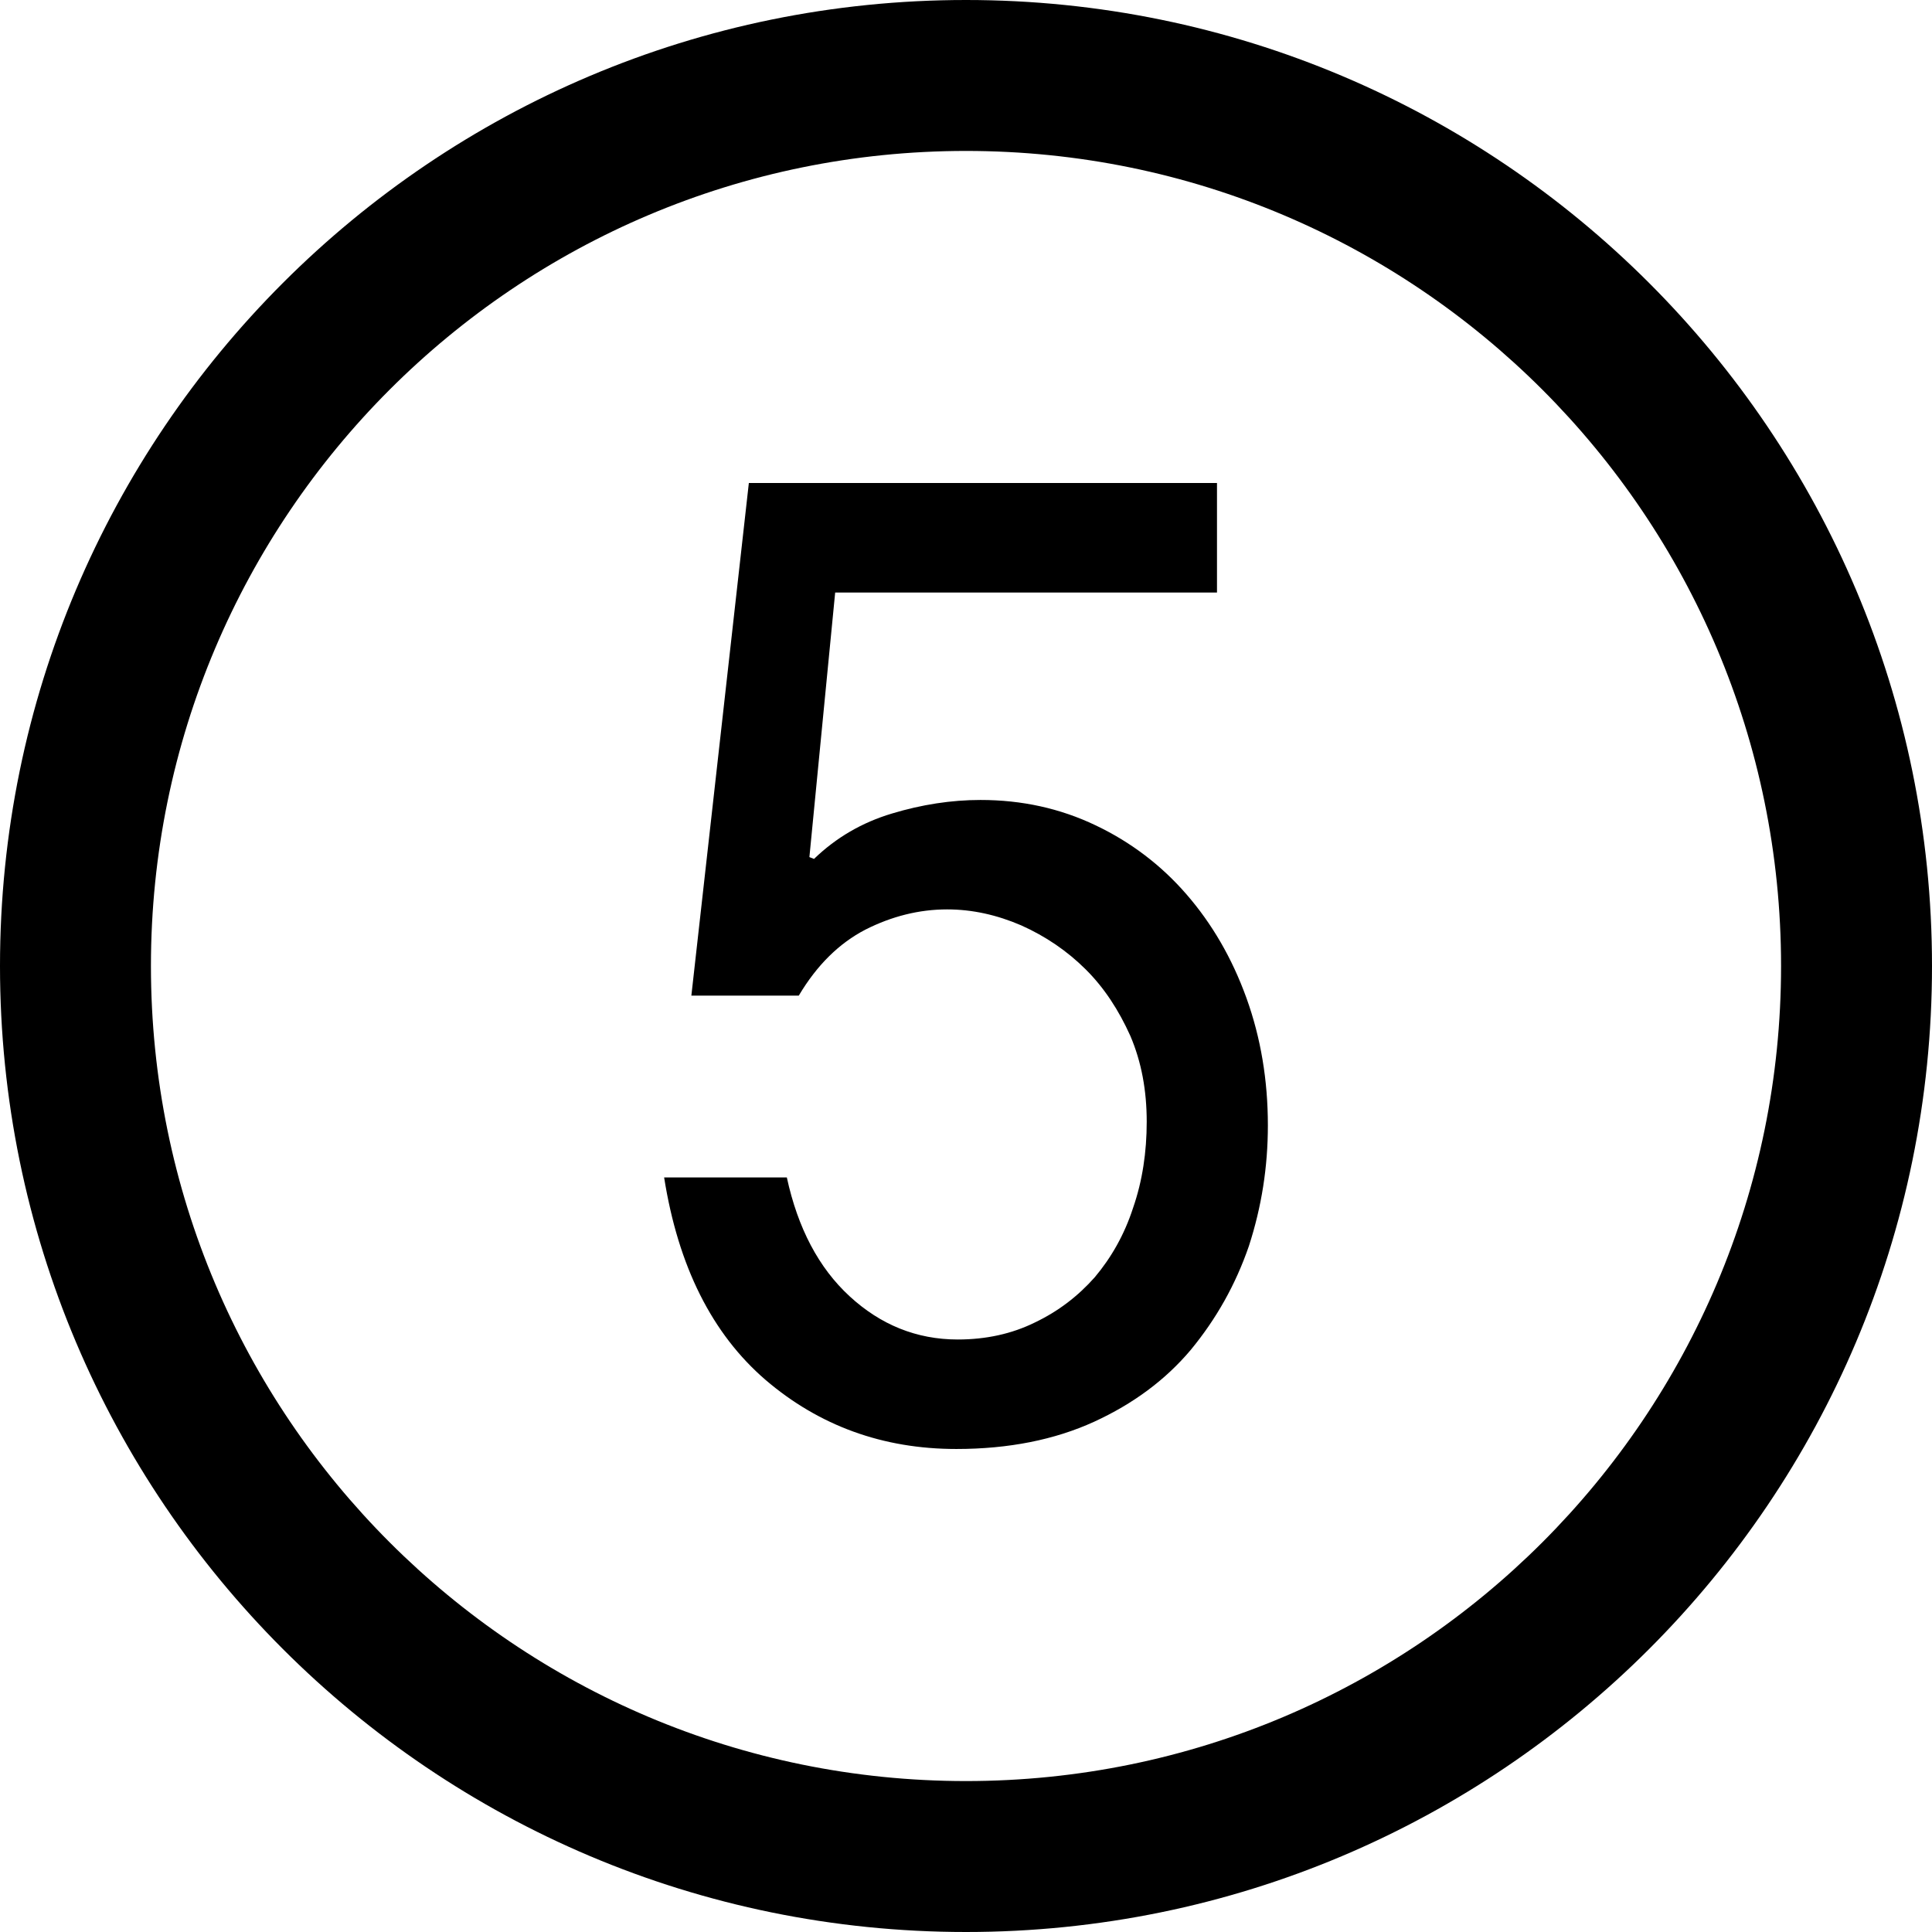
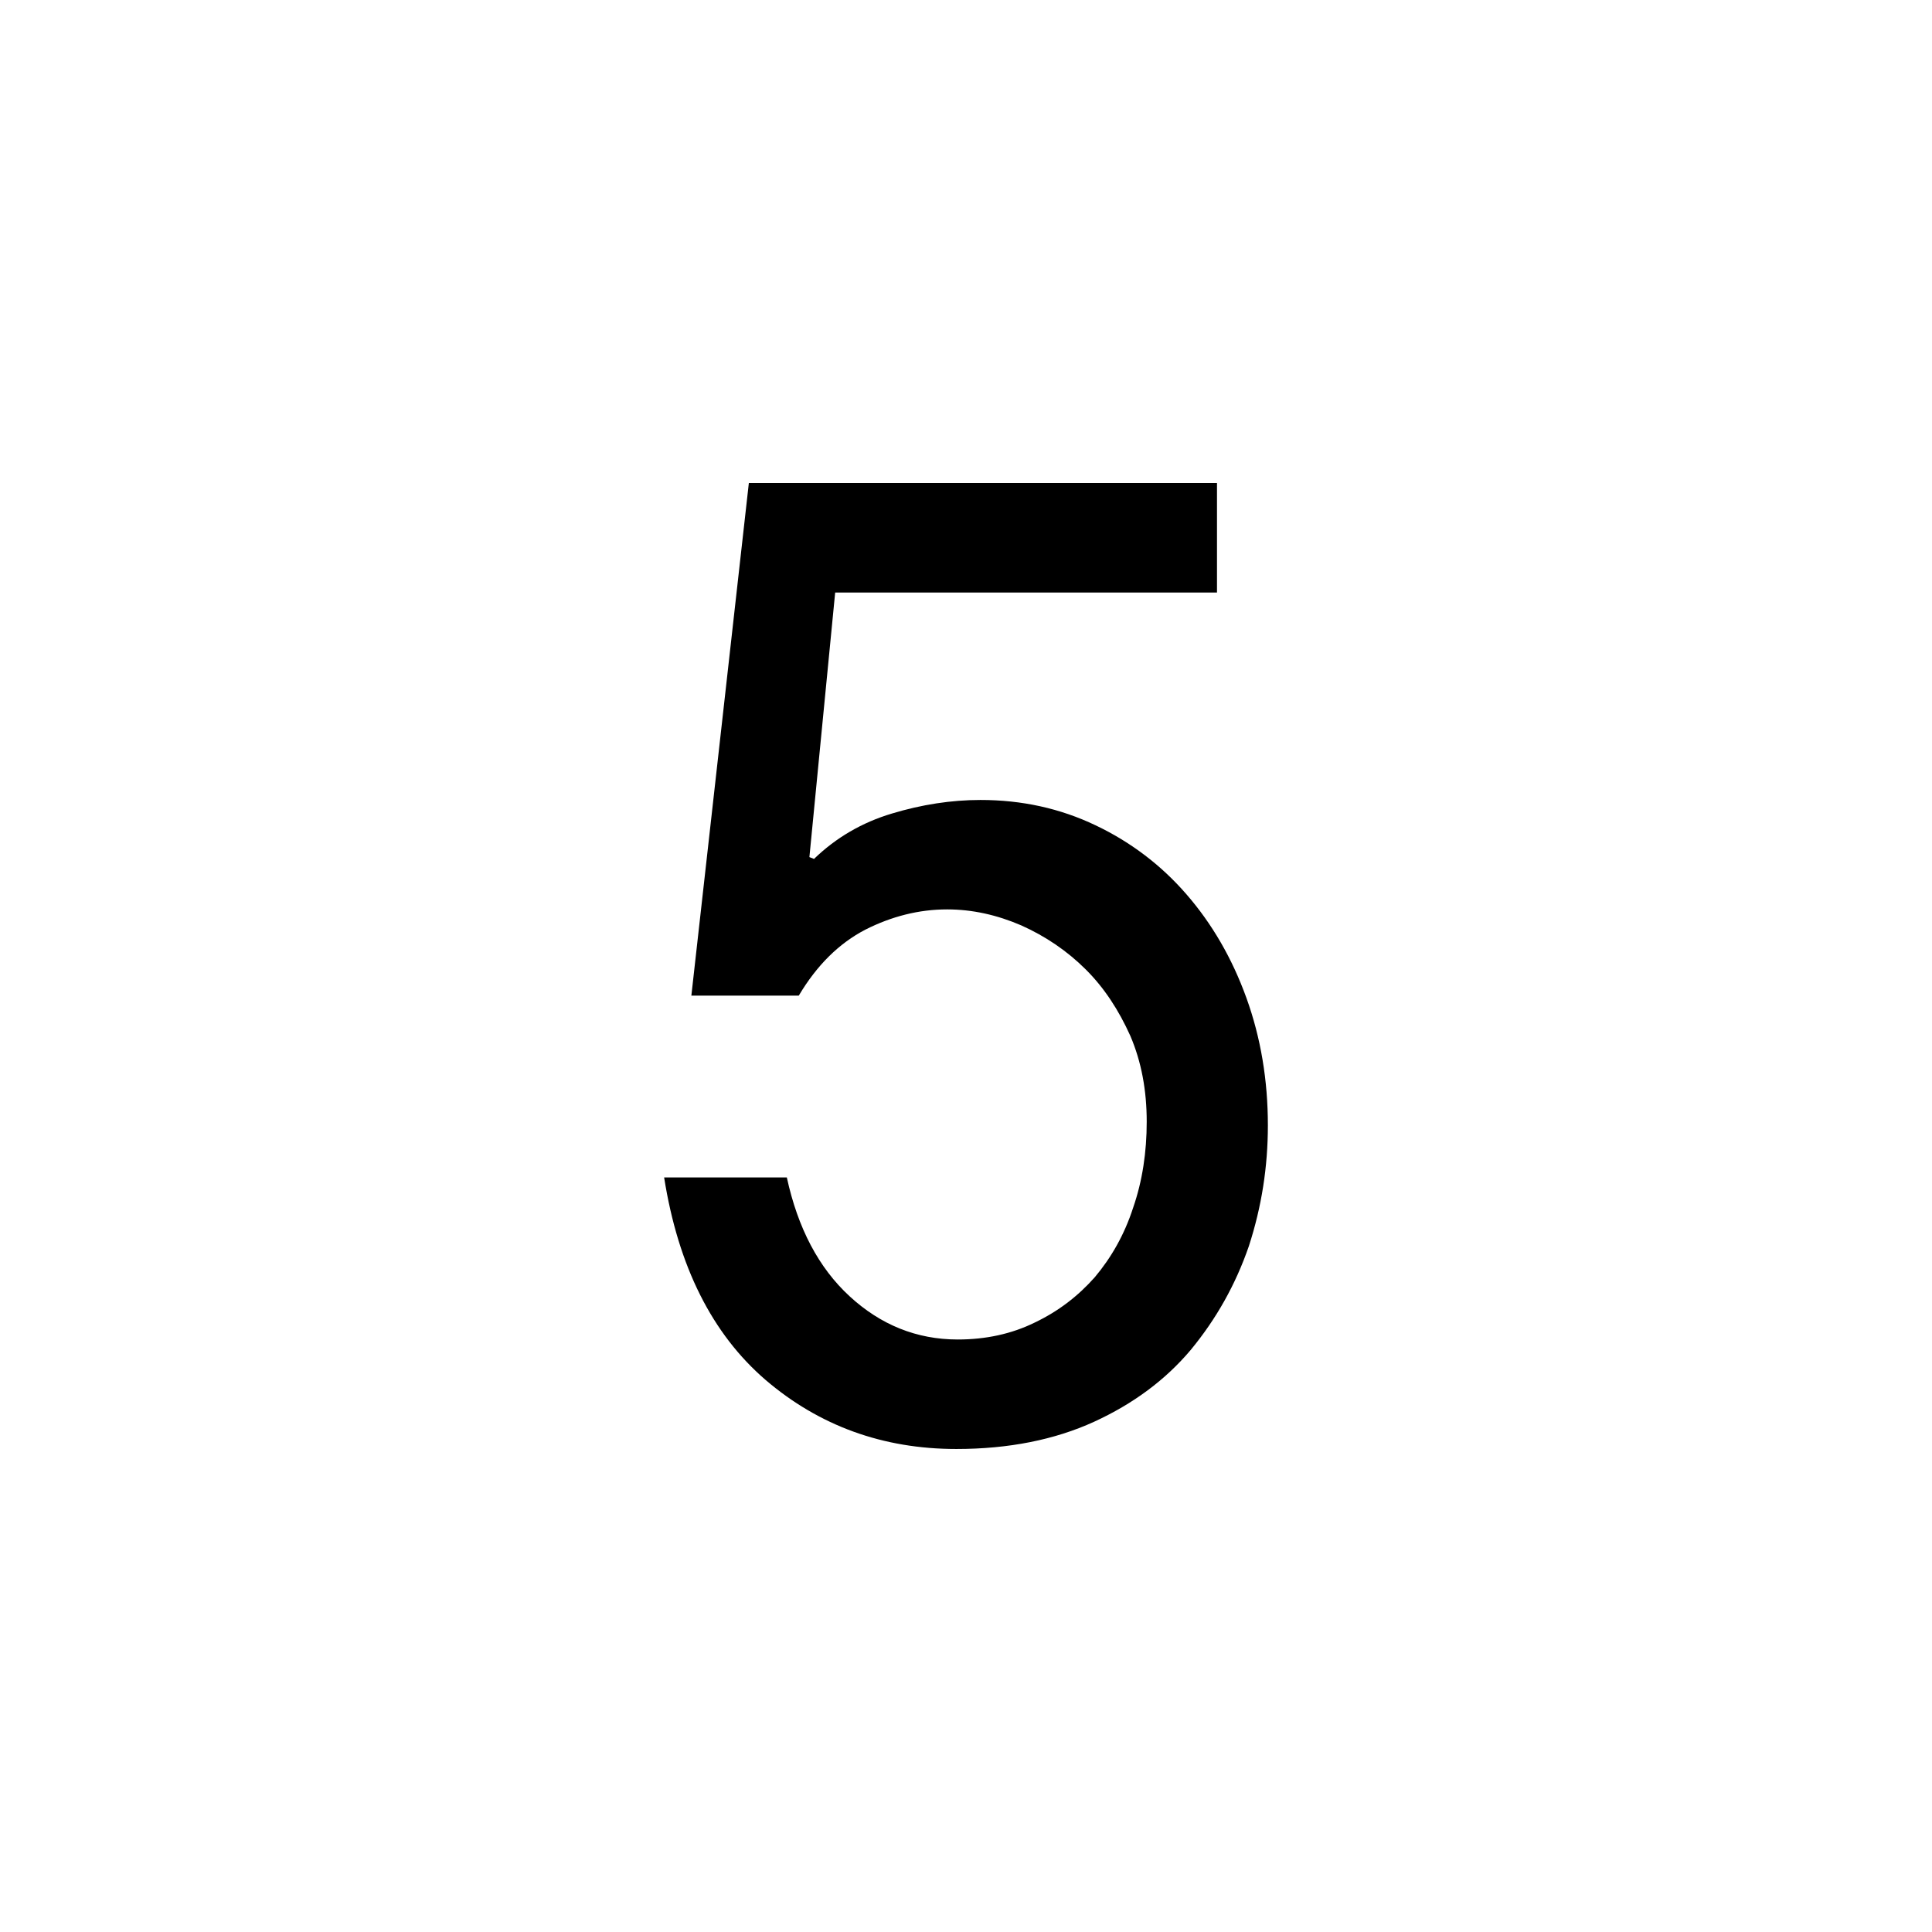
<svg xmlns="http://www.w3.org/2000/svg" version="1.1" id="Capa_1" x="0px" y="0px" width="512px" height="512px" viewBox="0 0 512 512" style="enable-background:new 0 0 512 512;" xml:space="preserve">
-   <g>
-     <path d="M256,0C114.609,0,0,114.609,0,256c0,141.391,114.609,256,256,256c141.391,0,256-114.609,256-256   C512,114.609,397.391,0,256,0z M256,472c-119.297,0-216-96.703-216-216S136.703,40,256,40s216,96.703,216,216S375.297,472,256,472z   " />
-     <g>
-       <path d="M183.219,263.844L198.453,128h124.062v29.031H221.328L214.5,227.14l1.219,0.484c5.844-5.641,12.719-9.656,20.656-12.031    c7.875-2.375,15.719-3.594,23.469-3.594c10.969,0,21.109,2.234,30.5,6.719c9.266,4.406,17.359,10.531,24.078,18.281    c6.734,7.75,12.078,16.891,15.906,27.5C334.125,275.03,336,286.28,336,298.232c0,11.017-1.656,21.578-5.031,31.984    c-3.531,10.25-8.656,19.328-15.391,27.5c-6.734,8-15.297,14.328-25.656,19.078c-10.406,4.75-22.578,7.203-36.484,7.203    c-19.531,0-36.375-6.188-50.531-18.281c-14.219-12.234-23.188-30.172-26.906-53.688h32.516c2.922,13.453,8.453,23.969,16.641,31.5    c8.172,7.531,17.719,11.453,28.656,11.453c7.5,0,14.329-1.5,20.422-4.5c6.219-2.969,11.453-6.984,15.906-12.017    c4.328-5.155,7.828-11.219,10.155-18.422c2.453-7.078,3.595-14.733,3.595-22.766c0-8.298-1.392-15.859-4.345-22.767    c-3.062-6.797-6.905-12.733-11.858-17.641c-4.922-4.891-10.625-8.75-17.031-11.625C264.234,242.469,257.688,241,251,241    c-7.469,0-14.719,1.844-21.688,5.375c-6.938,3.609-12.812,9.375-17.625,17.469H183.219z" />
-     </g>
-   </g>
-   <g>
- </g>
-   <g>
- </g>
-   <g>
- </g>
-   <g>
- </g>
-   <g>
- </g>
-   <g>
- </g>
-   <g>
- </g>
-   <g>
- </g>
-   <g>
- </g>
-   <g>
- </g>
-   <g>
- </g>
-   <g>
- </g>
-   <g>
- </g>
-   <g>
- </g>
-   <g>
- </g>
+   <path d="M183.219,263.844L198.453,128h124.062v29.031H221.328L214.5,227.14l1.219,0.484c5.844-5.641,12.719-9.656,20.656-12.031    c7.875-2.375,15.719-3.594,23.469-3.594c10.969,0,21.109,2.234,30.5,6.719c9.266,4.406,17.359,10.531,24.078,18.281    c6.734,7.75,12.078,16.891,15.906,27.5C334.125,275.03,336,286.28,336,298.232c0,11.017-1.656,21.578-5.031,31.984    c-3.531,10.25-8.656,19.328-15.391,27.5c-6.734,8-15.297,14.328-25.656,19.078c-10.406,4.75-22.578,7.203-36.484,7.203    c-19.531,0-36.375-6.188-50.531-18.281c-14.219-12.234-23.188-30.172-26.906-53.688h32.516c2.922,13.453,8.453,23.969,16.641,31.5    c8.172,7.531,17.719,11.453,28.656,11.453c7.5,0,14.329-1.5,20.422-4.5c6.219-2.969,11.453-6.984,15.906-12.017    c4.328-5.155,7.828-11.219,10.155-18.422c2.453-7.078,3.595-14.733,3.595-22.766c0-8.298-1.392-15.859-4.345-22.767    c-3.062-6.797-6.905-12.733-11.858-17.641c-4.922-4.891-10.625-8.75-17.031-11.625C264.234,242.469,257.688,241,251,241    c-7.469,0-14.719,1.844-21.688,5.375c-6.938,3.609-12.812,9.375-17.625,17.469H183.219z" />
</svg>
